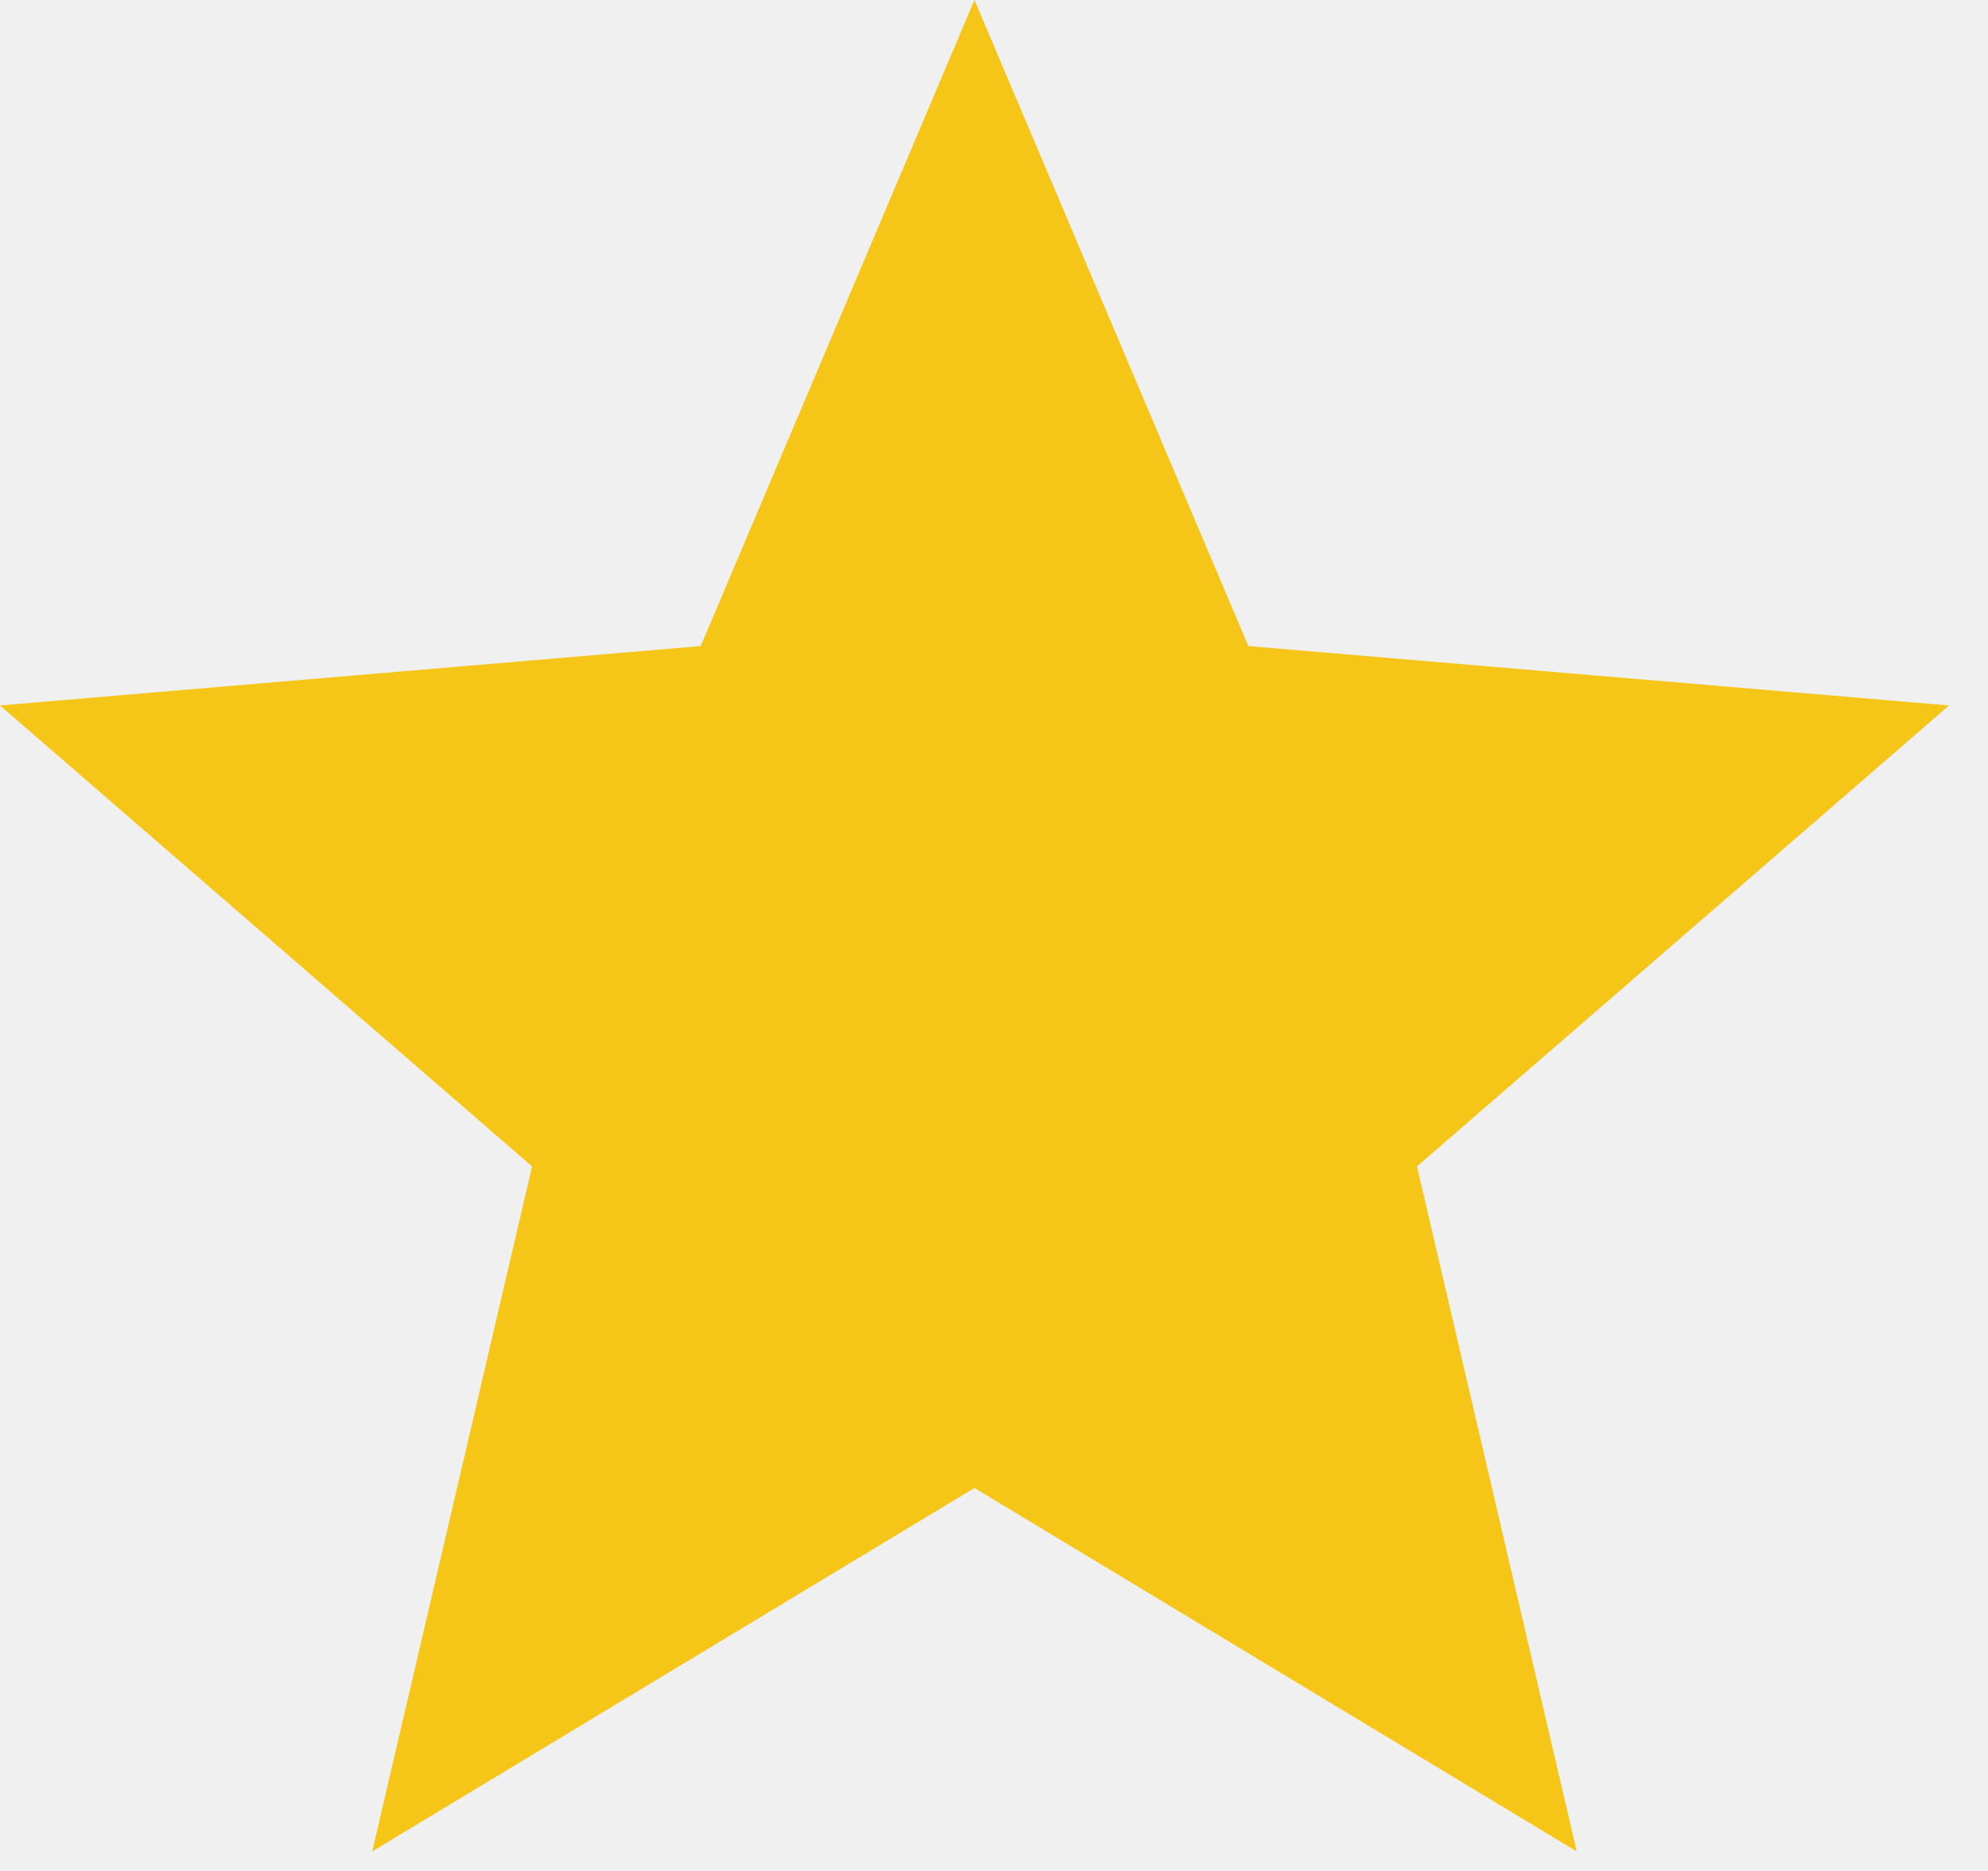
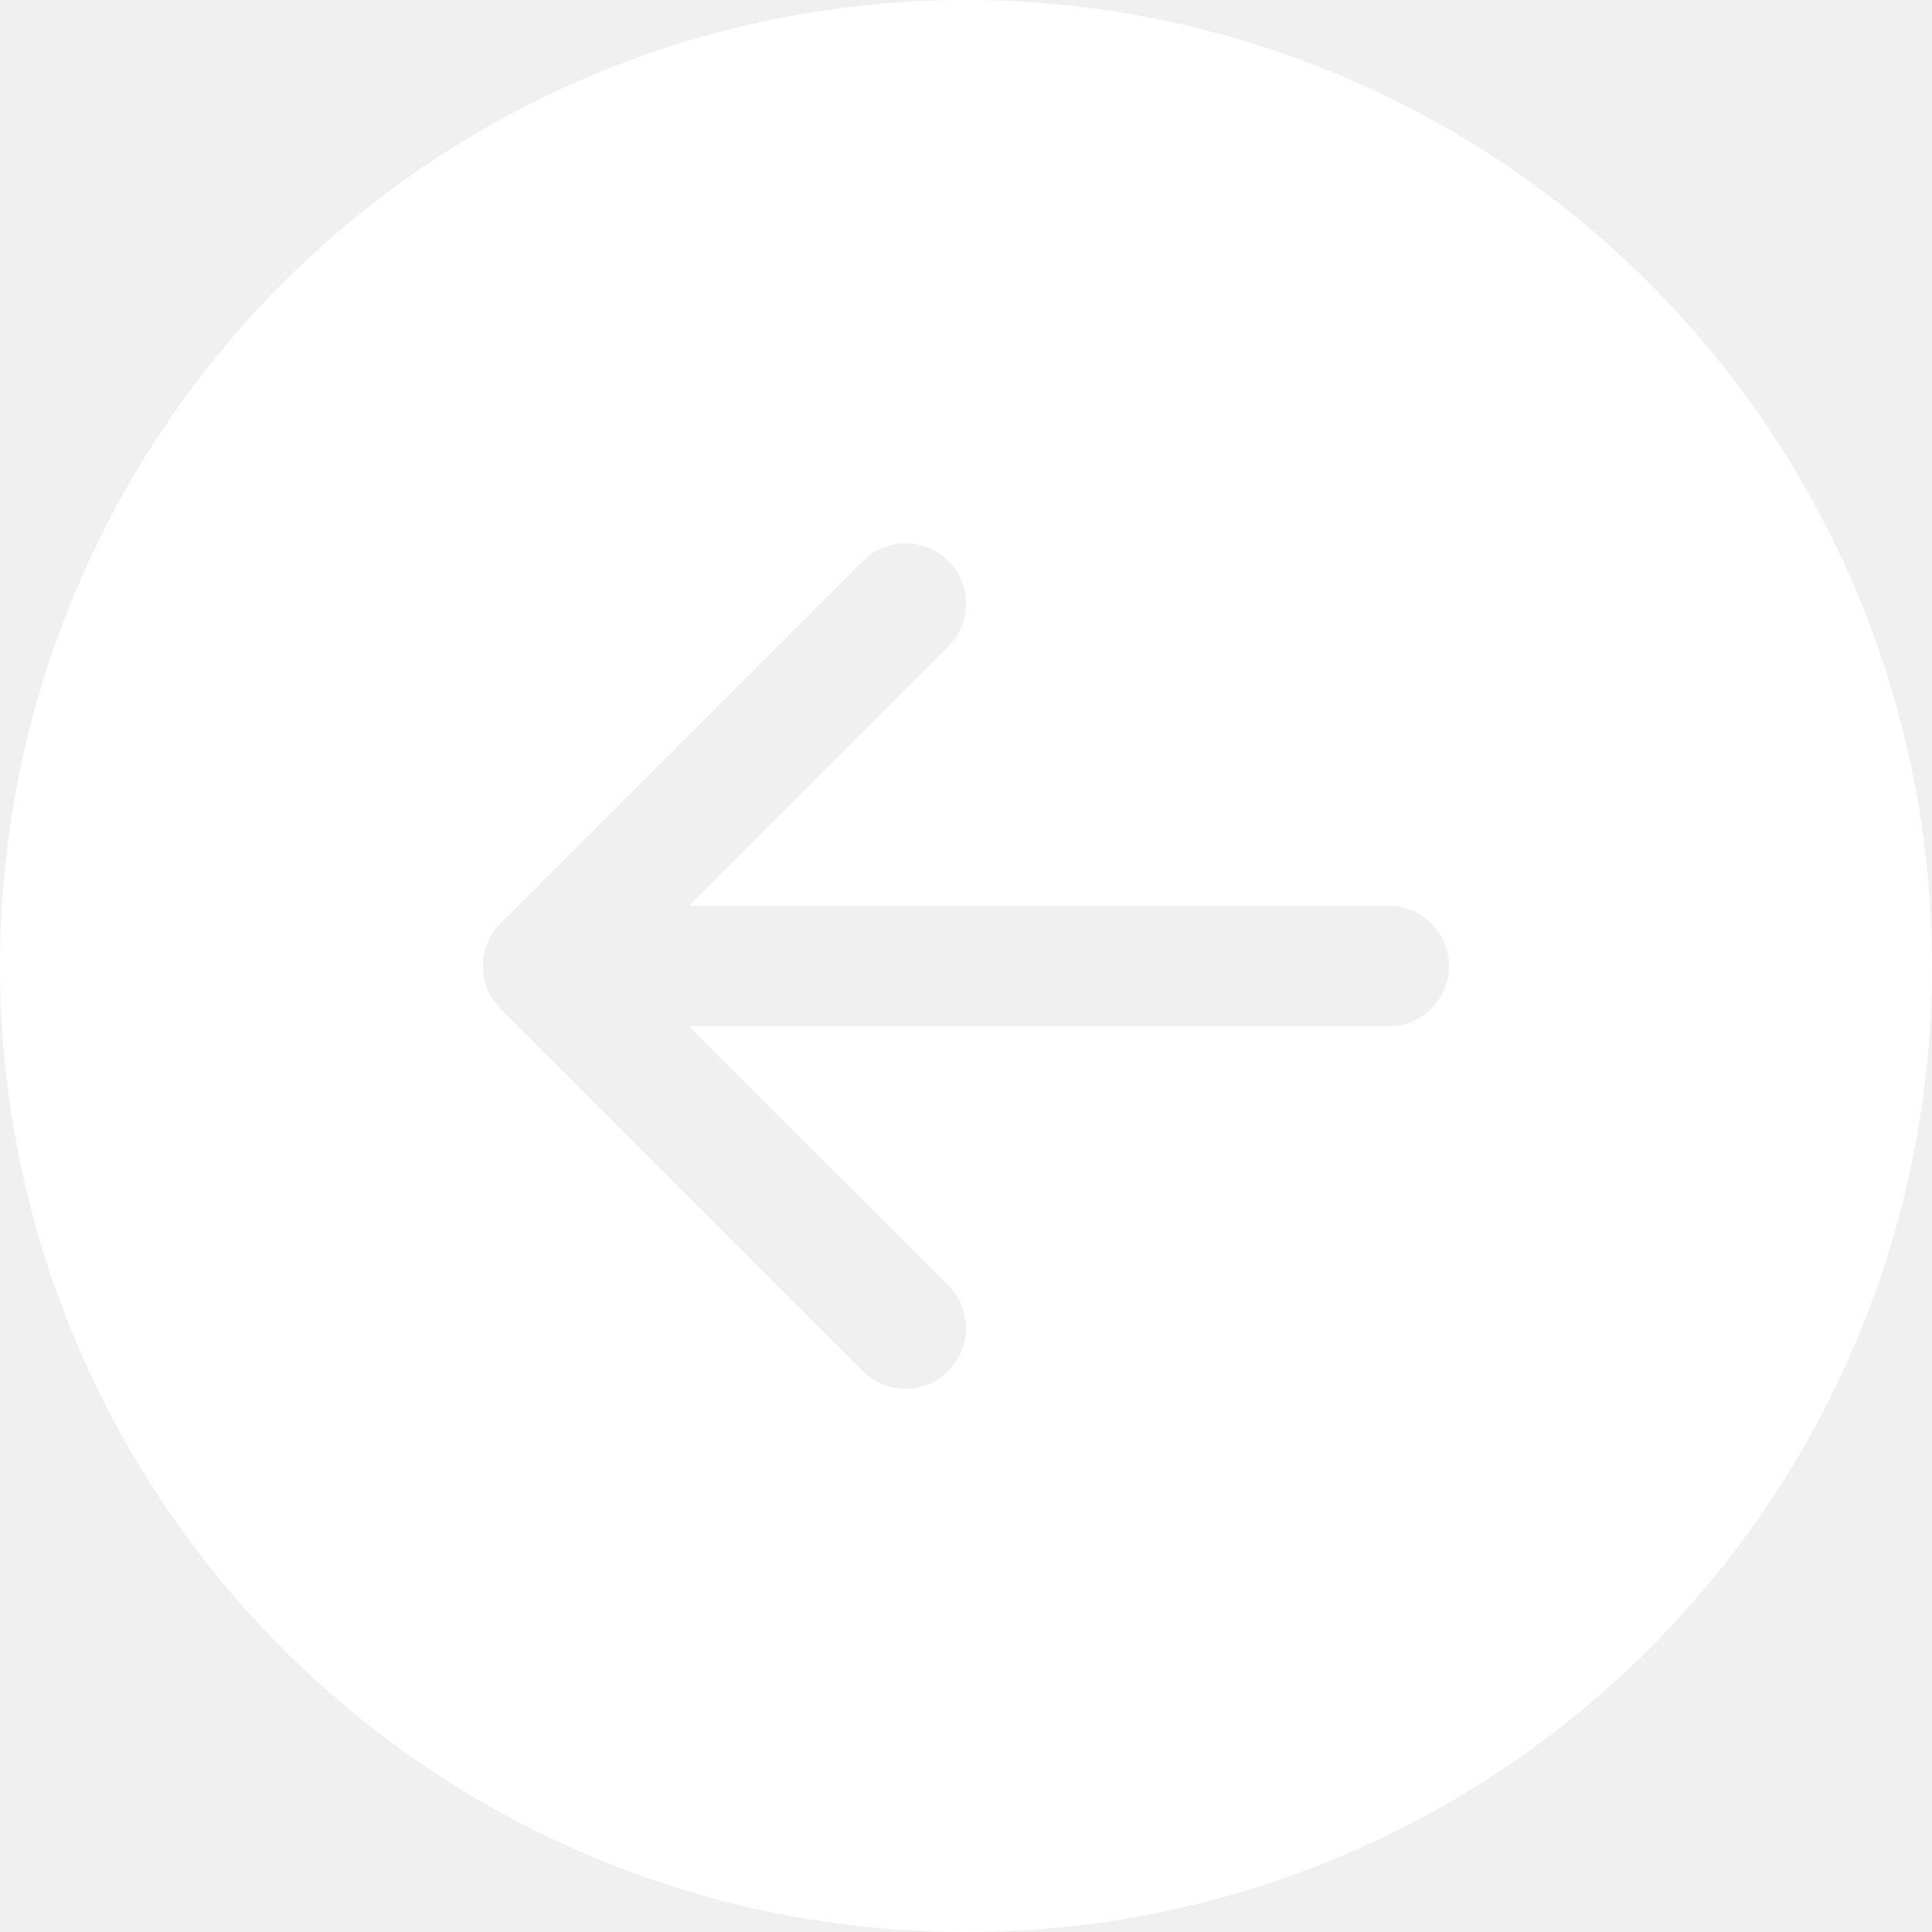
- <svg xmlns="http://www.w3.org/2000/svg" width="17" height="16" viewBox="0 0 17 16" fill="none">
-   <path d="M8.333 12.725L13.483 15.833L12.117 9.975L16.667 6.033L10.675 5.525L8.333 0L5.992 5.525L0 6.033L4.55 9.975L3.183 15.833L8.333 12.725Z" fill="#F5C518" />
+ <svg xmlns="http://www.w3.org/2000/svg" width="24" height="24" viewBox="0 0 24 24" fill="none">
+   <path d="M12 0C8.817 0 5.765 1.264 3.515 3.515C1.264 5.765 0 8.817 0 12C0 15.183 1.264 18.235 3.515 20.485C5.765 22.736 8.817 24 12 24C15.183 24 18.235 22.736 20.485 20.485C22.736 18.235 24 15.183 24 12C24 8.817 22.736 5.765 20.485 3.515C18.235 1.264 15.183 0 12 0V0ZM17.25 11.25C17.449 11.25 17.64 11.329 17.78 11.47C17.921 11.61 18 11.801 18 12C18 12.199 17.921 12.39 17.78 12.53C17.64 12.671 17.449 12.75 17.25 12.75H8.56L11.781 15.969C11.851 16.039 11.906 16.122 11.944 16.213C11.982 16.304 12.001 16.401 12.001 16.5C12.001 16.599 11.982 16.696 11.944 16.787C11.906 16.878 11.851 16.961 11.781 17.031C11.711 17.101 11.629 17.156 11.537 17.194C11.446 17.232 11.349 17.251 11.25 17.251C11.151 17.251 11.054 17.232 10.963 17.194C10.871 17.156 10.789 17.101 10.719 17.031L6.219 12.531C6.149 12.461 6.094 12.379 6.056 12.287C6.018 12.196 5.999 12.099 5.999 12C5.999 11.901 6.018 11.804 6.056 11.713C6.094 11.621 6.149 11.539 6.219 11.469L10.719 6.969C10.86 6.828 11.051 6.749 11.25 6.749C11.449 6.749 11.64 6.828 11.781 6.969C11.922 7.11 12.001 7.301 12.001 7.5C12.001 7.699 11.922 7.89 11.781 8.031L8.56 11.25H17.25Z" fill="white" />
</svg>
